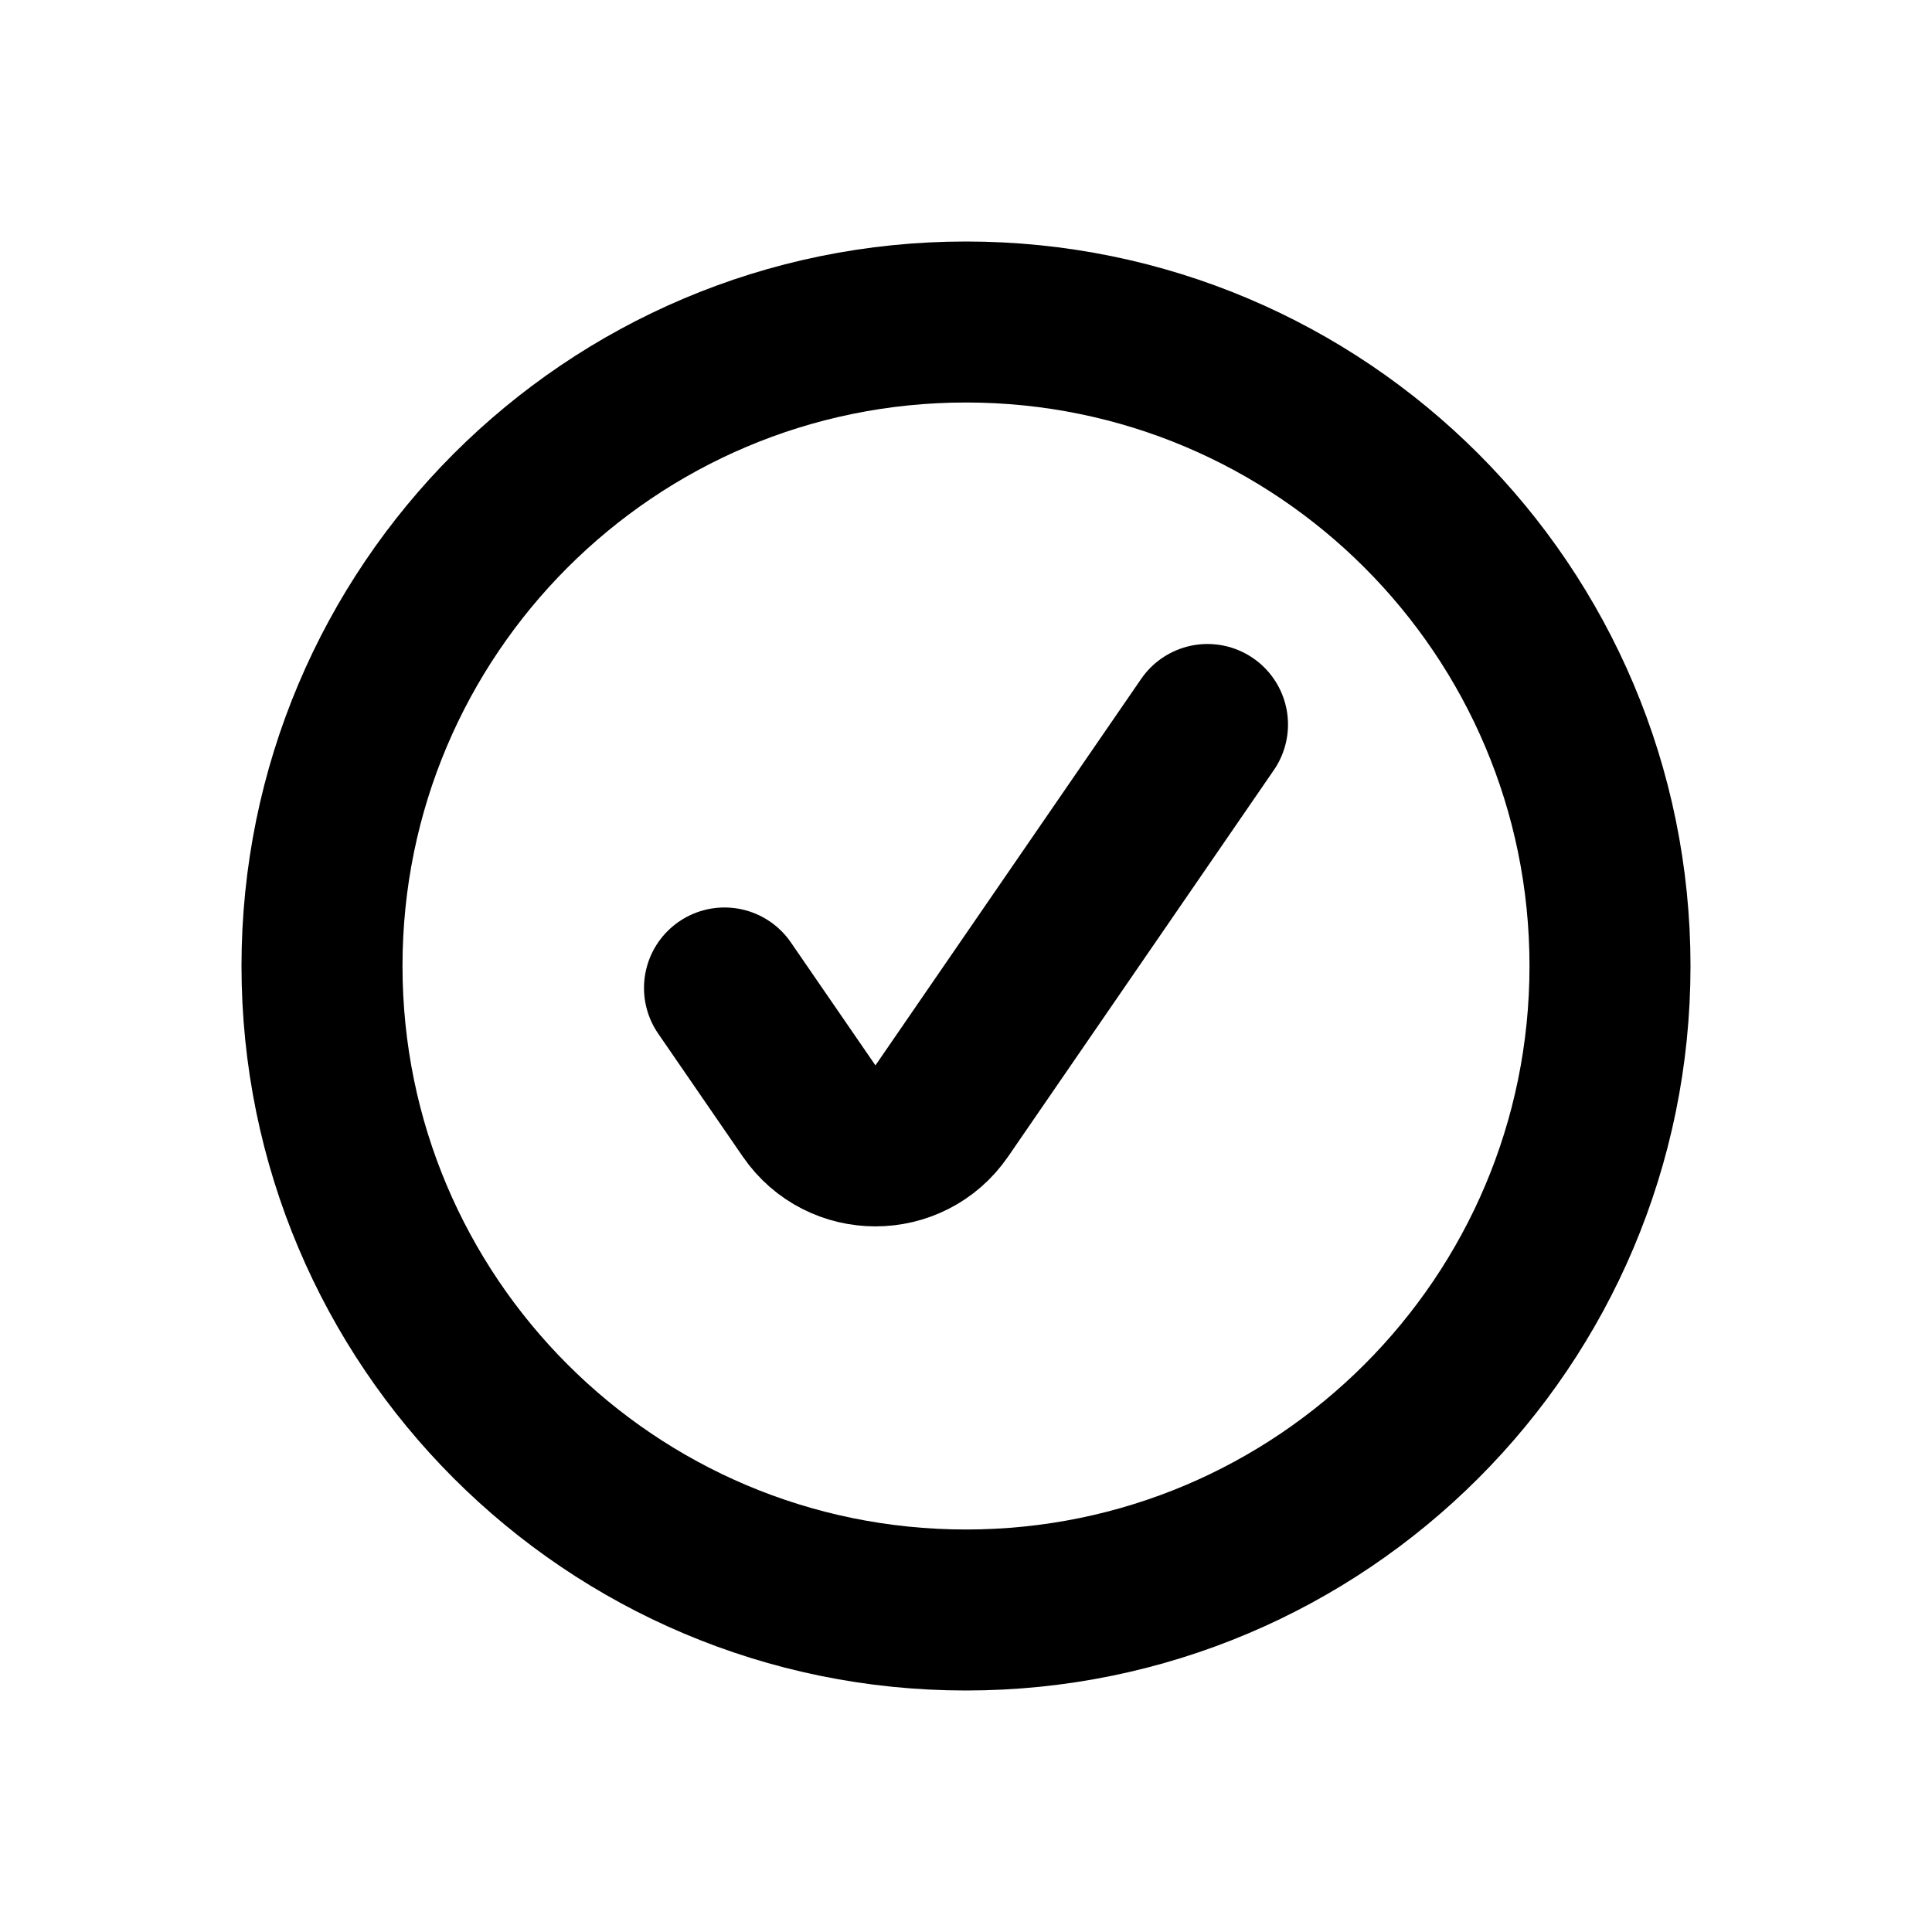
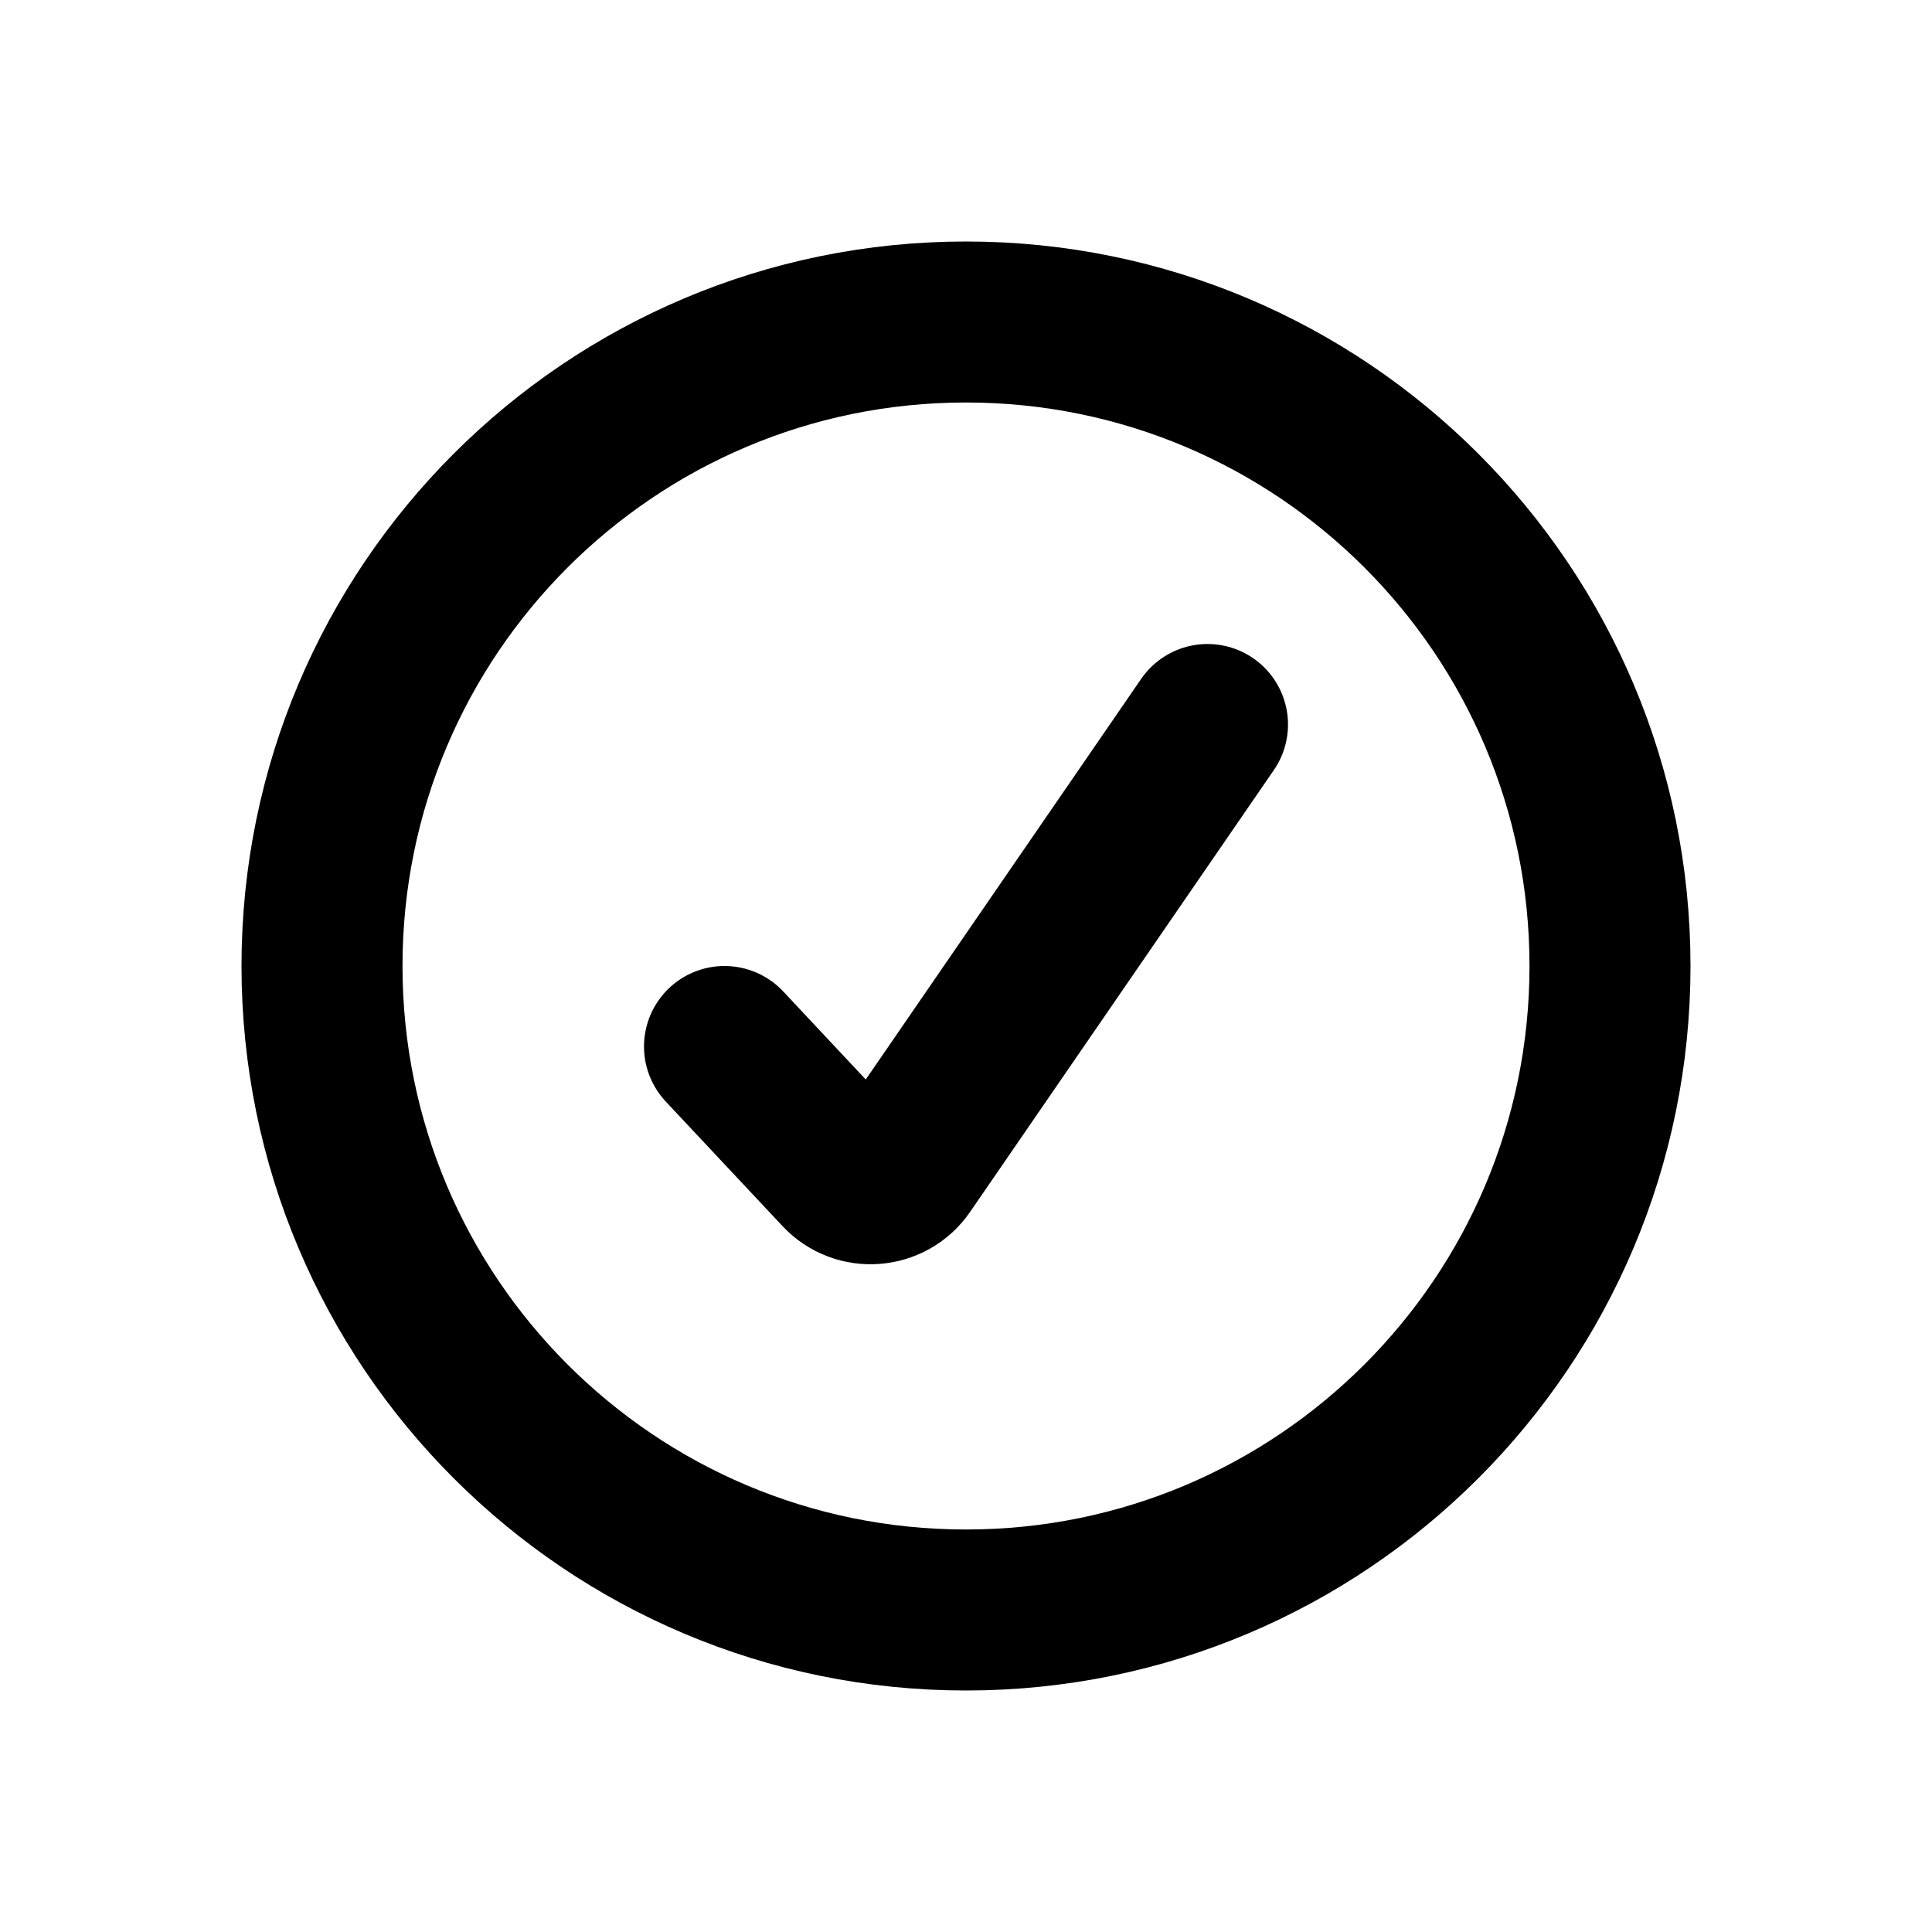
<svg xmlns="http://www.w3.org/2000/svg" width="24" height="24" viewBox="0 0 24 24" fill="none">
  <circle cx="12" cy="12" r="8" stroke="black" stroke-width="2" />
-   <path d="M9 12.273L10.051 13.801C10.448 14.379 11.302 14.379 11.699 13.801L15 9" stroke="black" stroke-width="2" stroke-linecap="round" />
+   <path d="M9 13L10.45 14.547C10.668 14.78 11.046 14.751 11.227 14.488L15 9" stroke="black" stroke-width="2" stroke-linecap="round" />
</svg>
